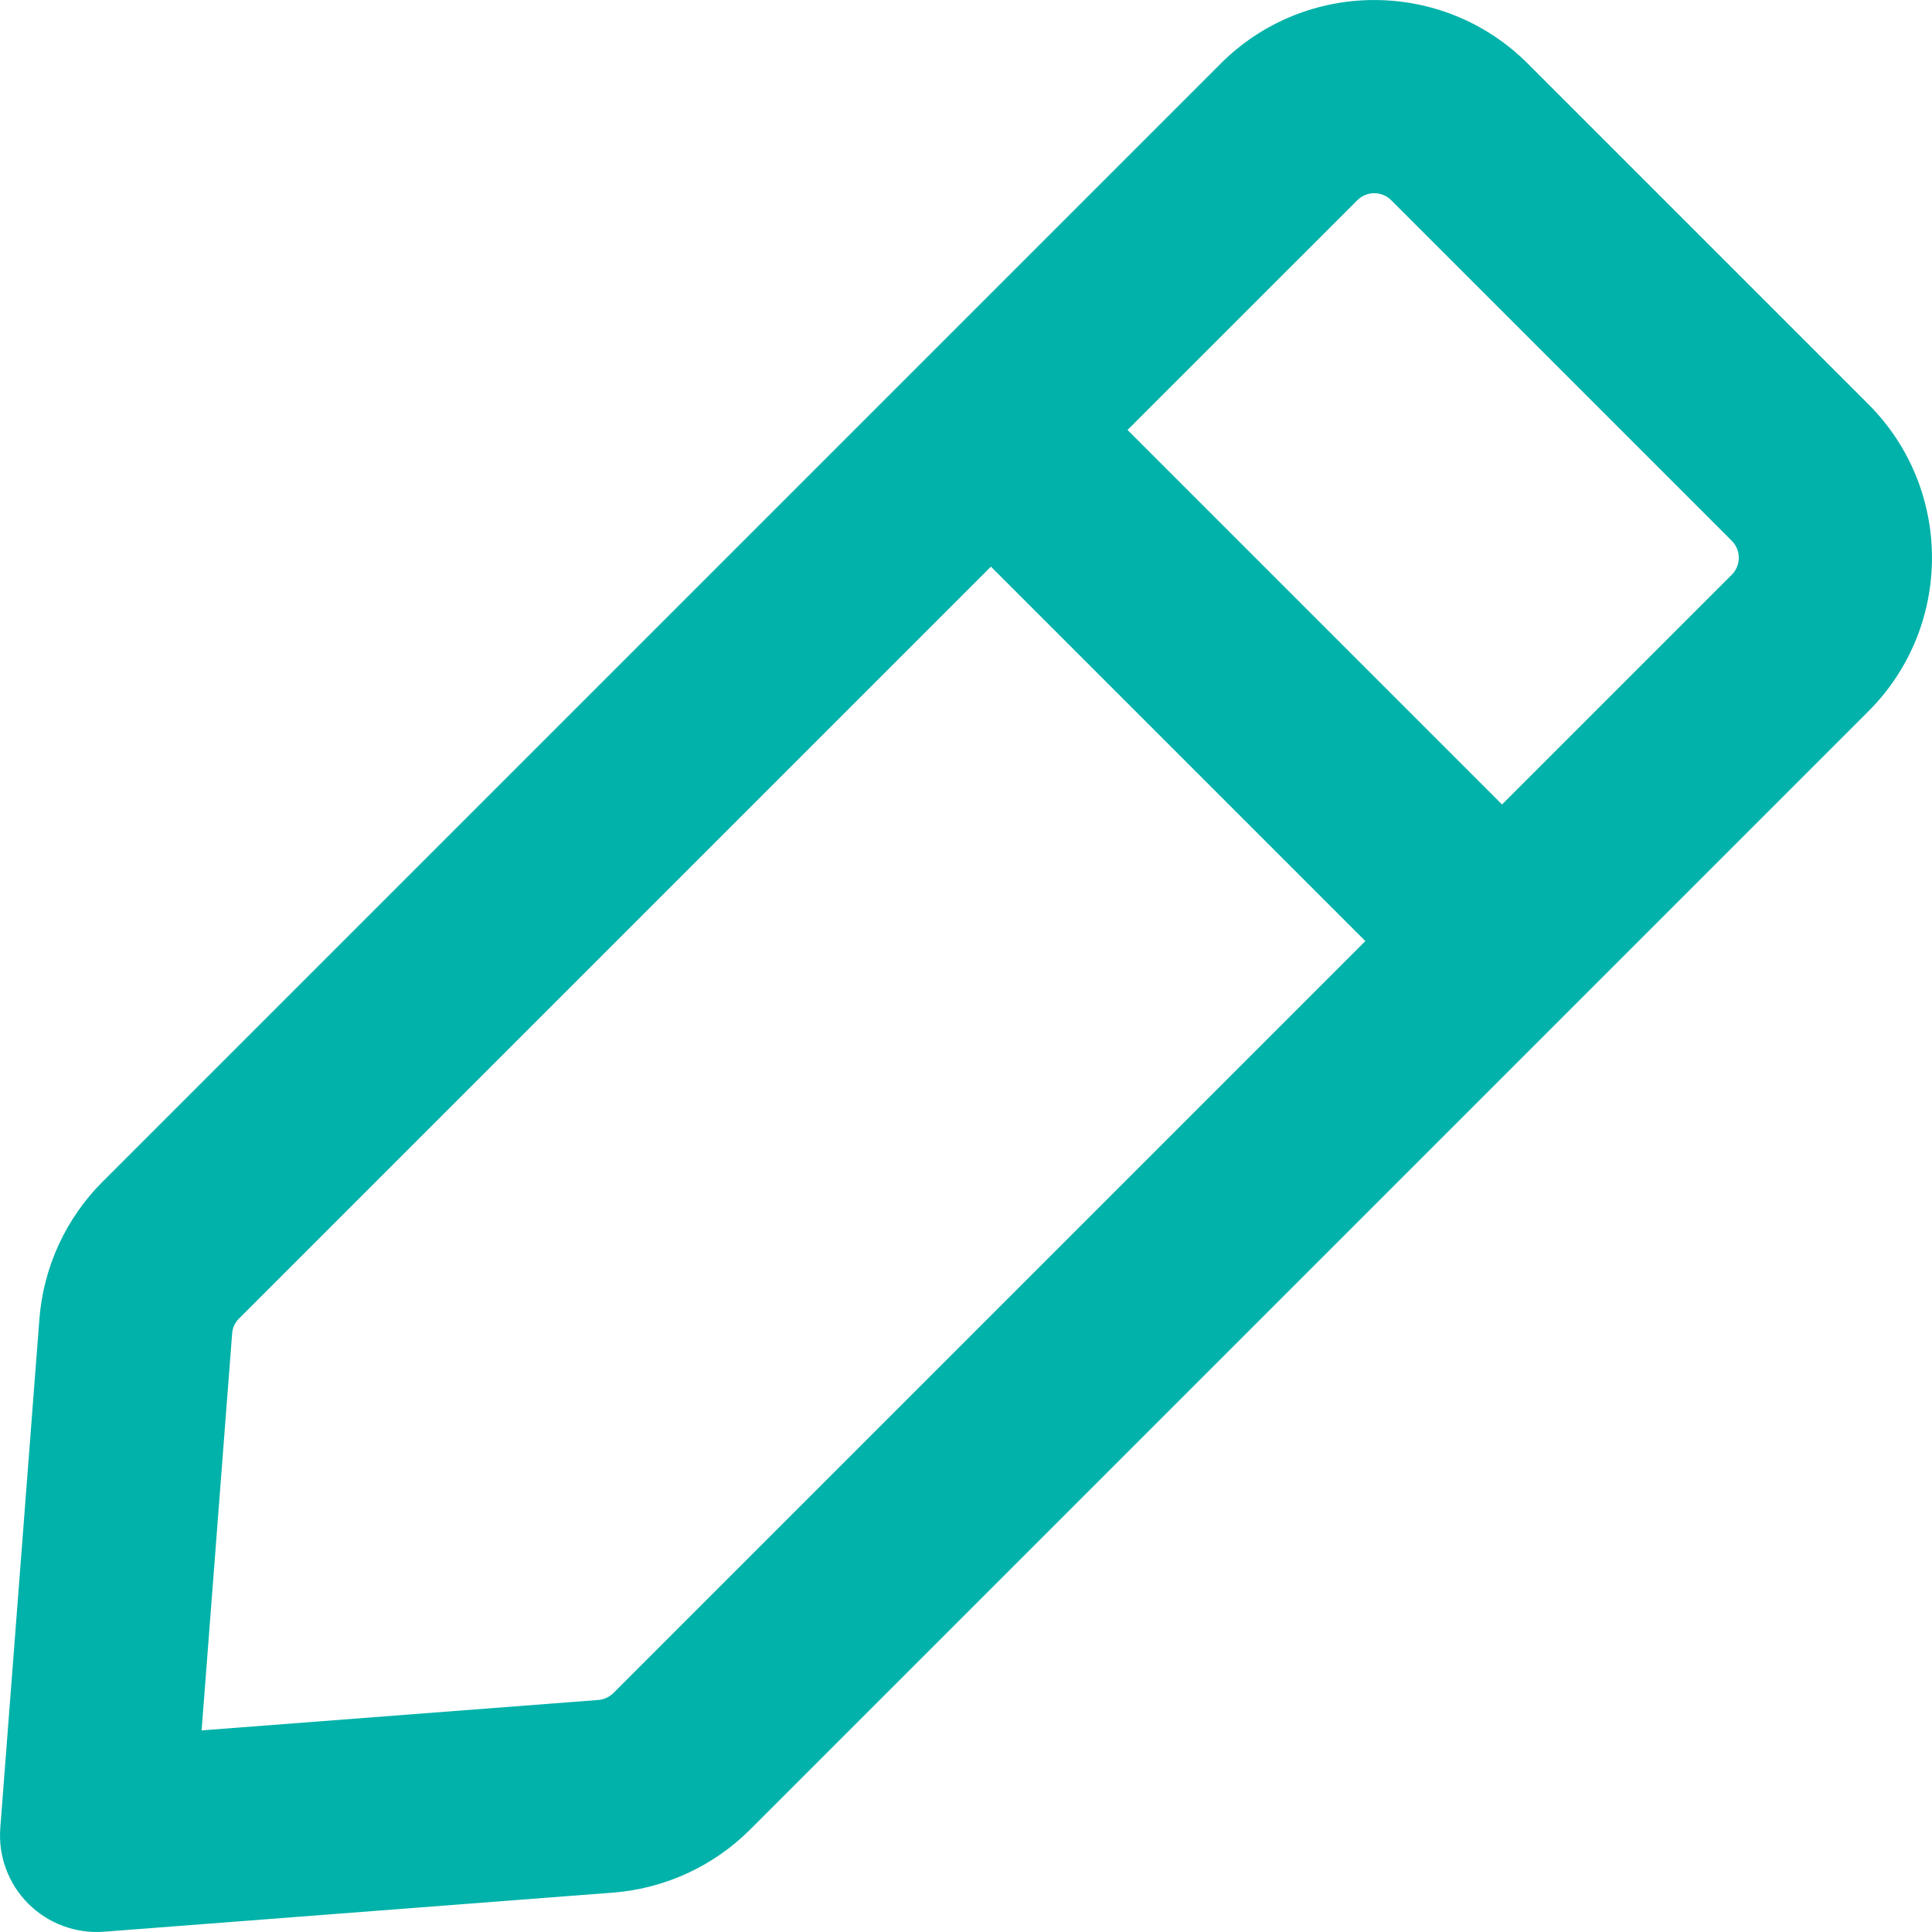
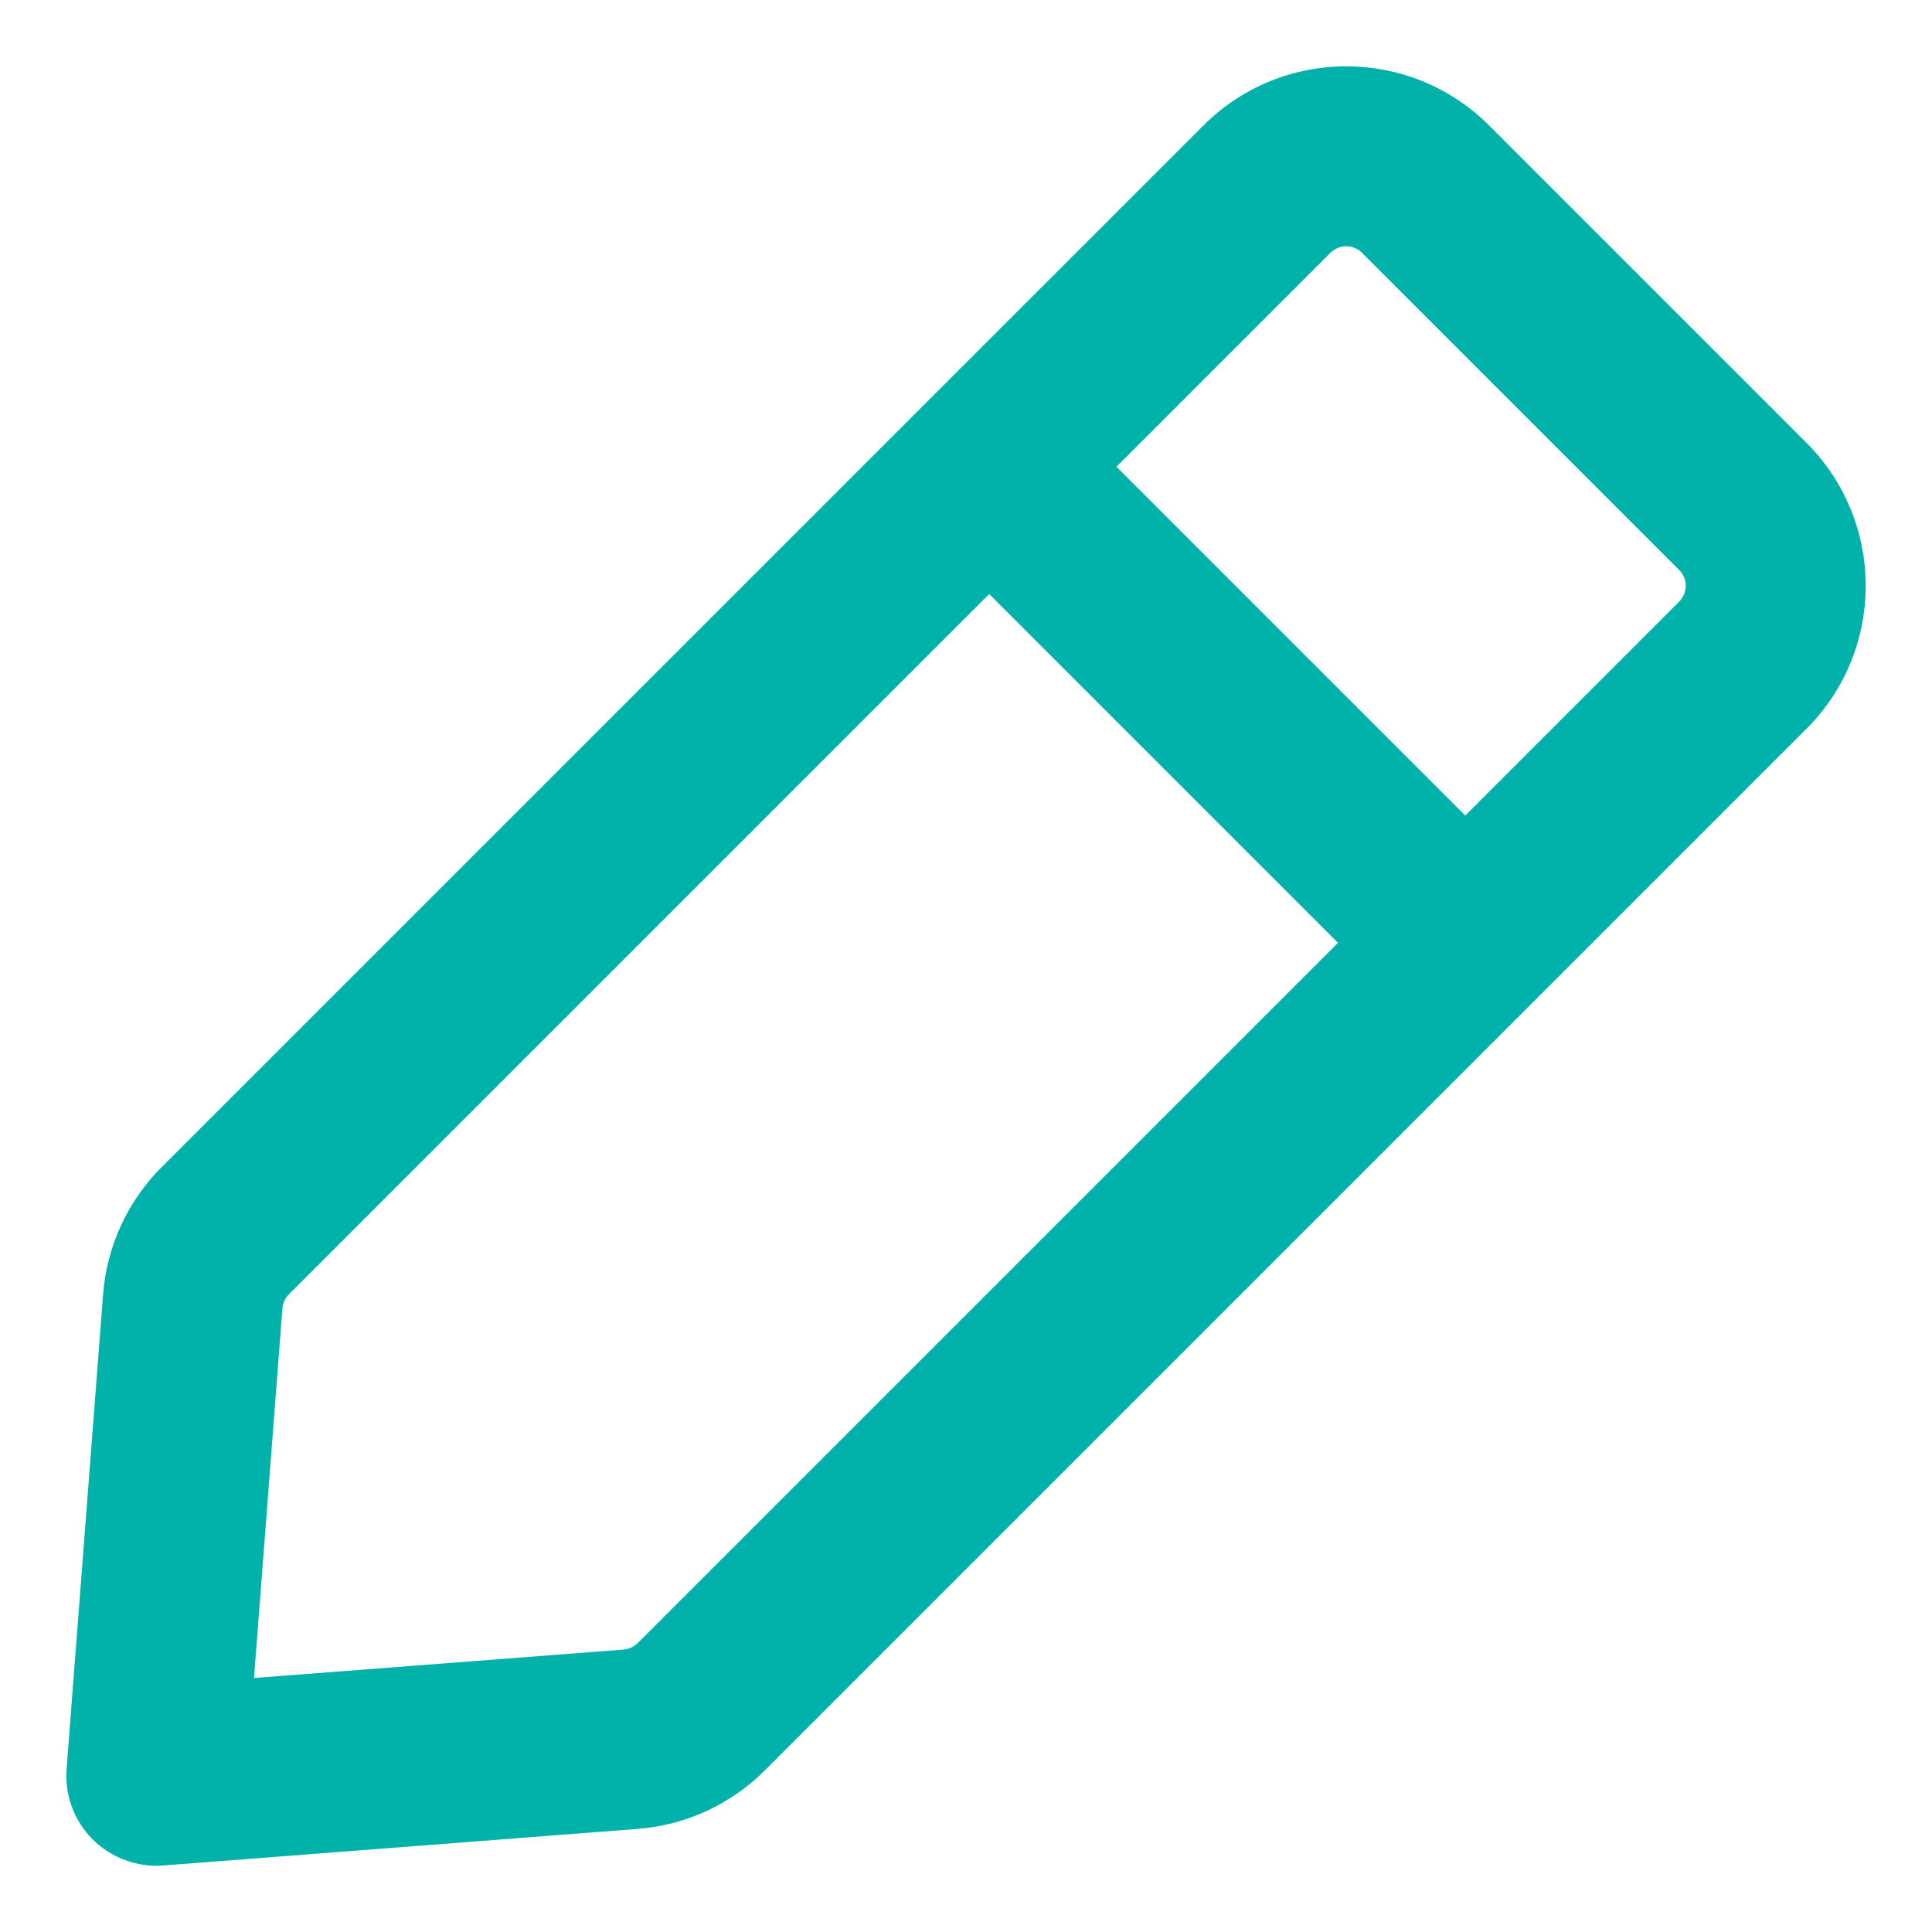
- <svg xmlns="http://www.w3.org/2000/svg" width="20" height="20" viewBox="0 0 20 20" fill="none">
-   <path fill-rule="evenodd" clip-rule="evenodd" d="M14.401 2.072C14.304 1.976 14.148 1.976 14.052 2.072L11.672 4.451L15.549 8.328L17.928 5.949C18.024 5.852 18.024 5.696 17.928 5.599L14.401 2.072ZM14.134 9.742L10.258 5.866L2.474 13.65C2.432 13.691 2.407 13.746 2.403 13.805L2.087 17.913L6.195 17.598C6.253 17.593 6.309 17.567 6.35 17.526L14.134 9.742ZM12.637 0.658C13.515 -0.219 14.937 -0.219 15.815 0.658L19.342 4.185C20.219 5.063 20.219 6.485 19.342 7.363L7.765 18.94C7.385 19.319 6.883 19.55 6.348 19.592L1.077 19.997C0.786 20.019 0.499 19.913 0.293 19.707C0.086 19.501 -0.019 19.214 0.003 18.923L0.408 13.652C0.45 13.117 0.681 12.615 1.06 12.235L12.637 0.658Z" fill="#00B2A9" />
+ <svg xmlns="http://www.w3.org/2000/svg" width="17" height="17" viewBox="0 0 17 17" fill="none">
+   <path fill-rule="evenodd" clip-rule="evenodd" d="M11.984 2.224C11.908 2.148 11.784 2.148 11.707 2.224L9.824 4.107L12.893 7.176L14.776 5.293C14.852 5.216 14.852 5.093 14.776 5.016L11.984 2.224ZM11.773 8.296L8.704 5.227L2.542 11.389C2.509 11.422 2.489 11.466 2.485 11.513L2.235 14.765L5.487 14.515C5.534 14.511 5.578 14.491 5.611 14.458L11.773 8.296ZM10.588 1.105C11.283 0.41 12.409 0.41 13.104 1.105L15.896 3.897C16.59 4.591 16.59 5.718 15.896 6.412L6.73 15.578C6.43 15.878 6.032 16.061 5.609 16.093L1.436 16.415C1.205 16.432 0.979 16.348 0.815 16.185C0.652 16.021 0.568 15.795 0.586 15.564L0.907 11.391C0.939 10.968 1.122 10.57 1.422 10.27L10.588 1.105Z" fill="#00B2A9" />
</svg>
